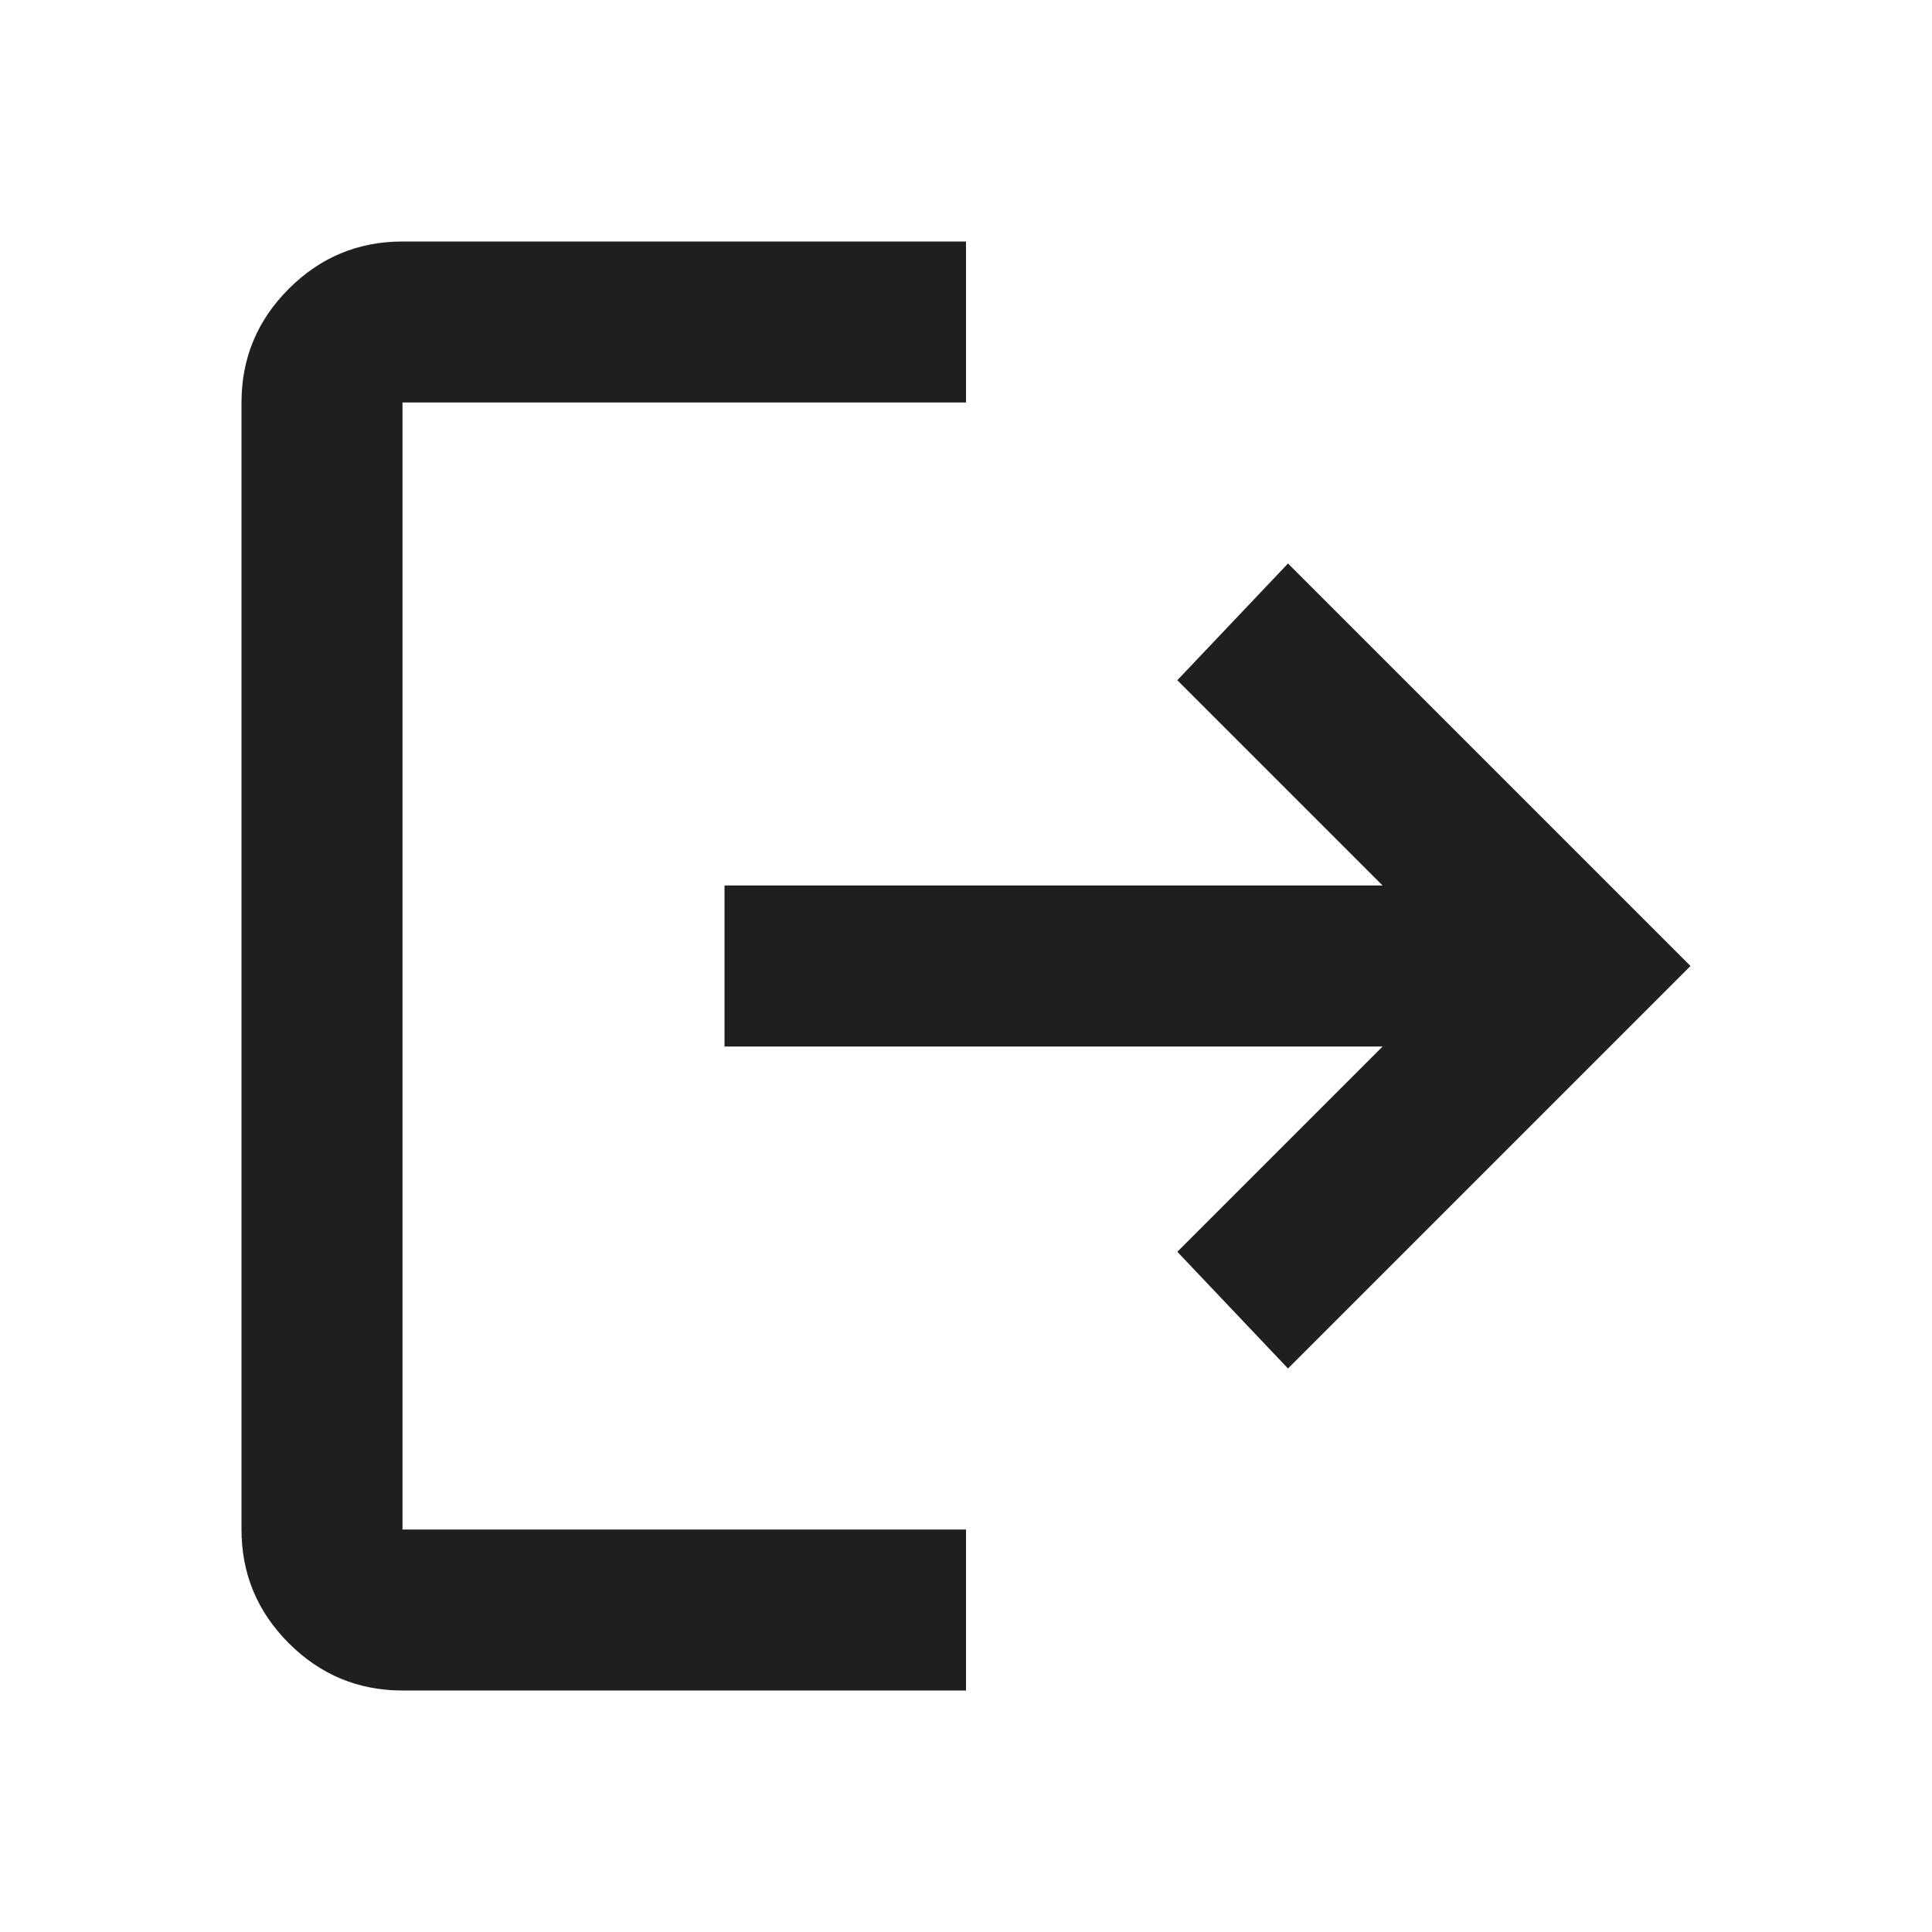
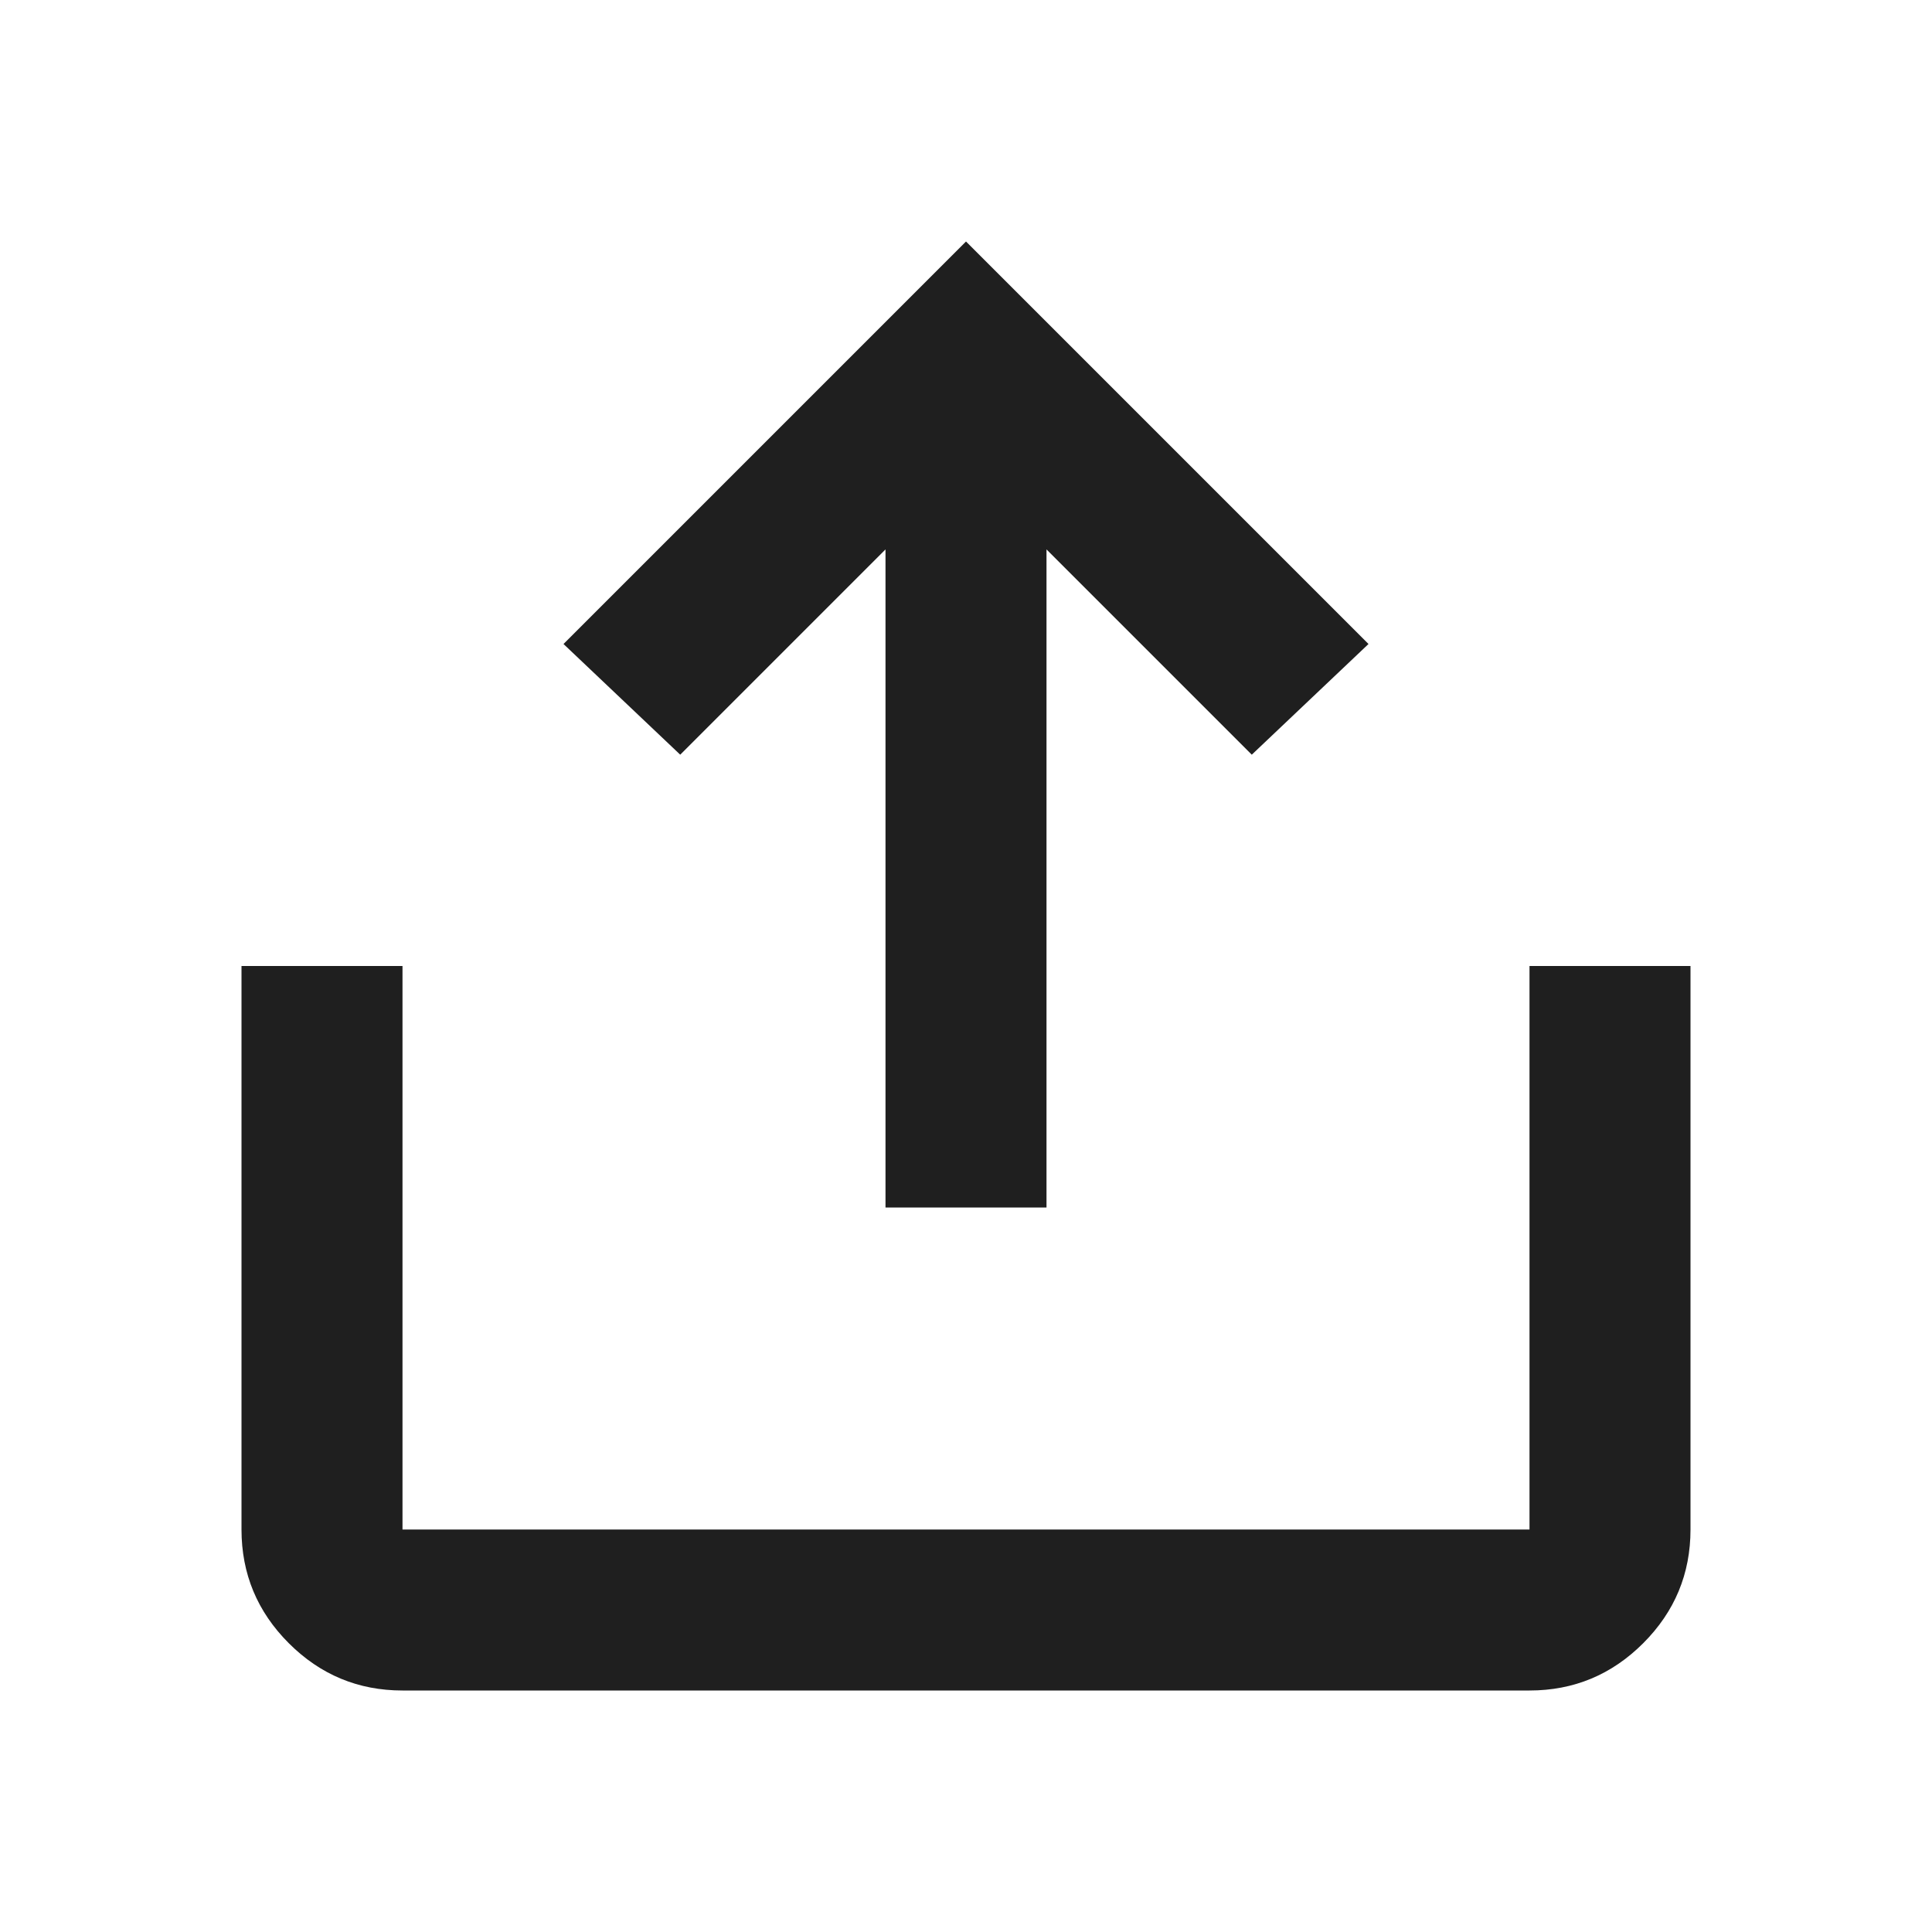
<svg xmlns="http://www.w3.org/2000/svg" height="100px" viewBox="0 -960 960 960" width="100" fill="#1f1f1f">
-   <g transform="scale(1, -1) translate(0, 960)">
+   <g transform="rotate(270 480 -480)">
    <path d="M200-120q-33 0-56.5-23.5T120-200v-560q0-33 23.5-56.5T200-840h280v80H200v560h280v80H200Zm440-160-55-58 102-102H360v-80h327L585-622l55-58 200 200-200 200Z" />
  </g>
</svg>
